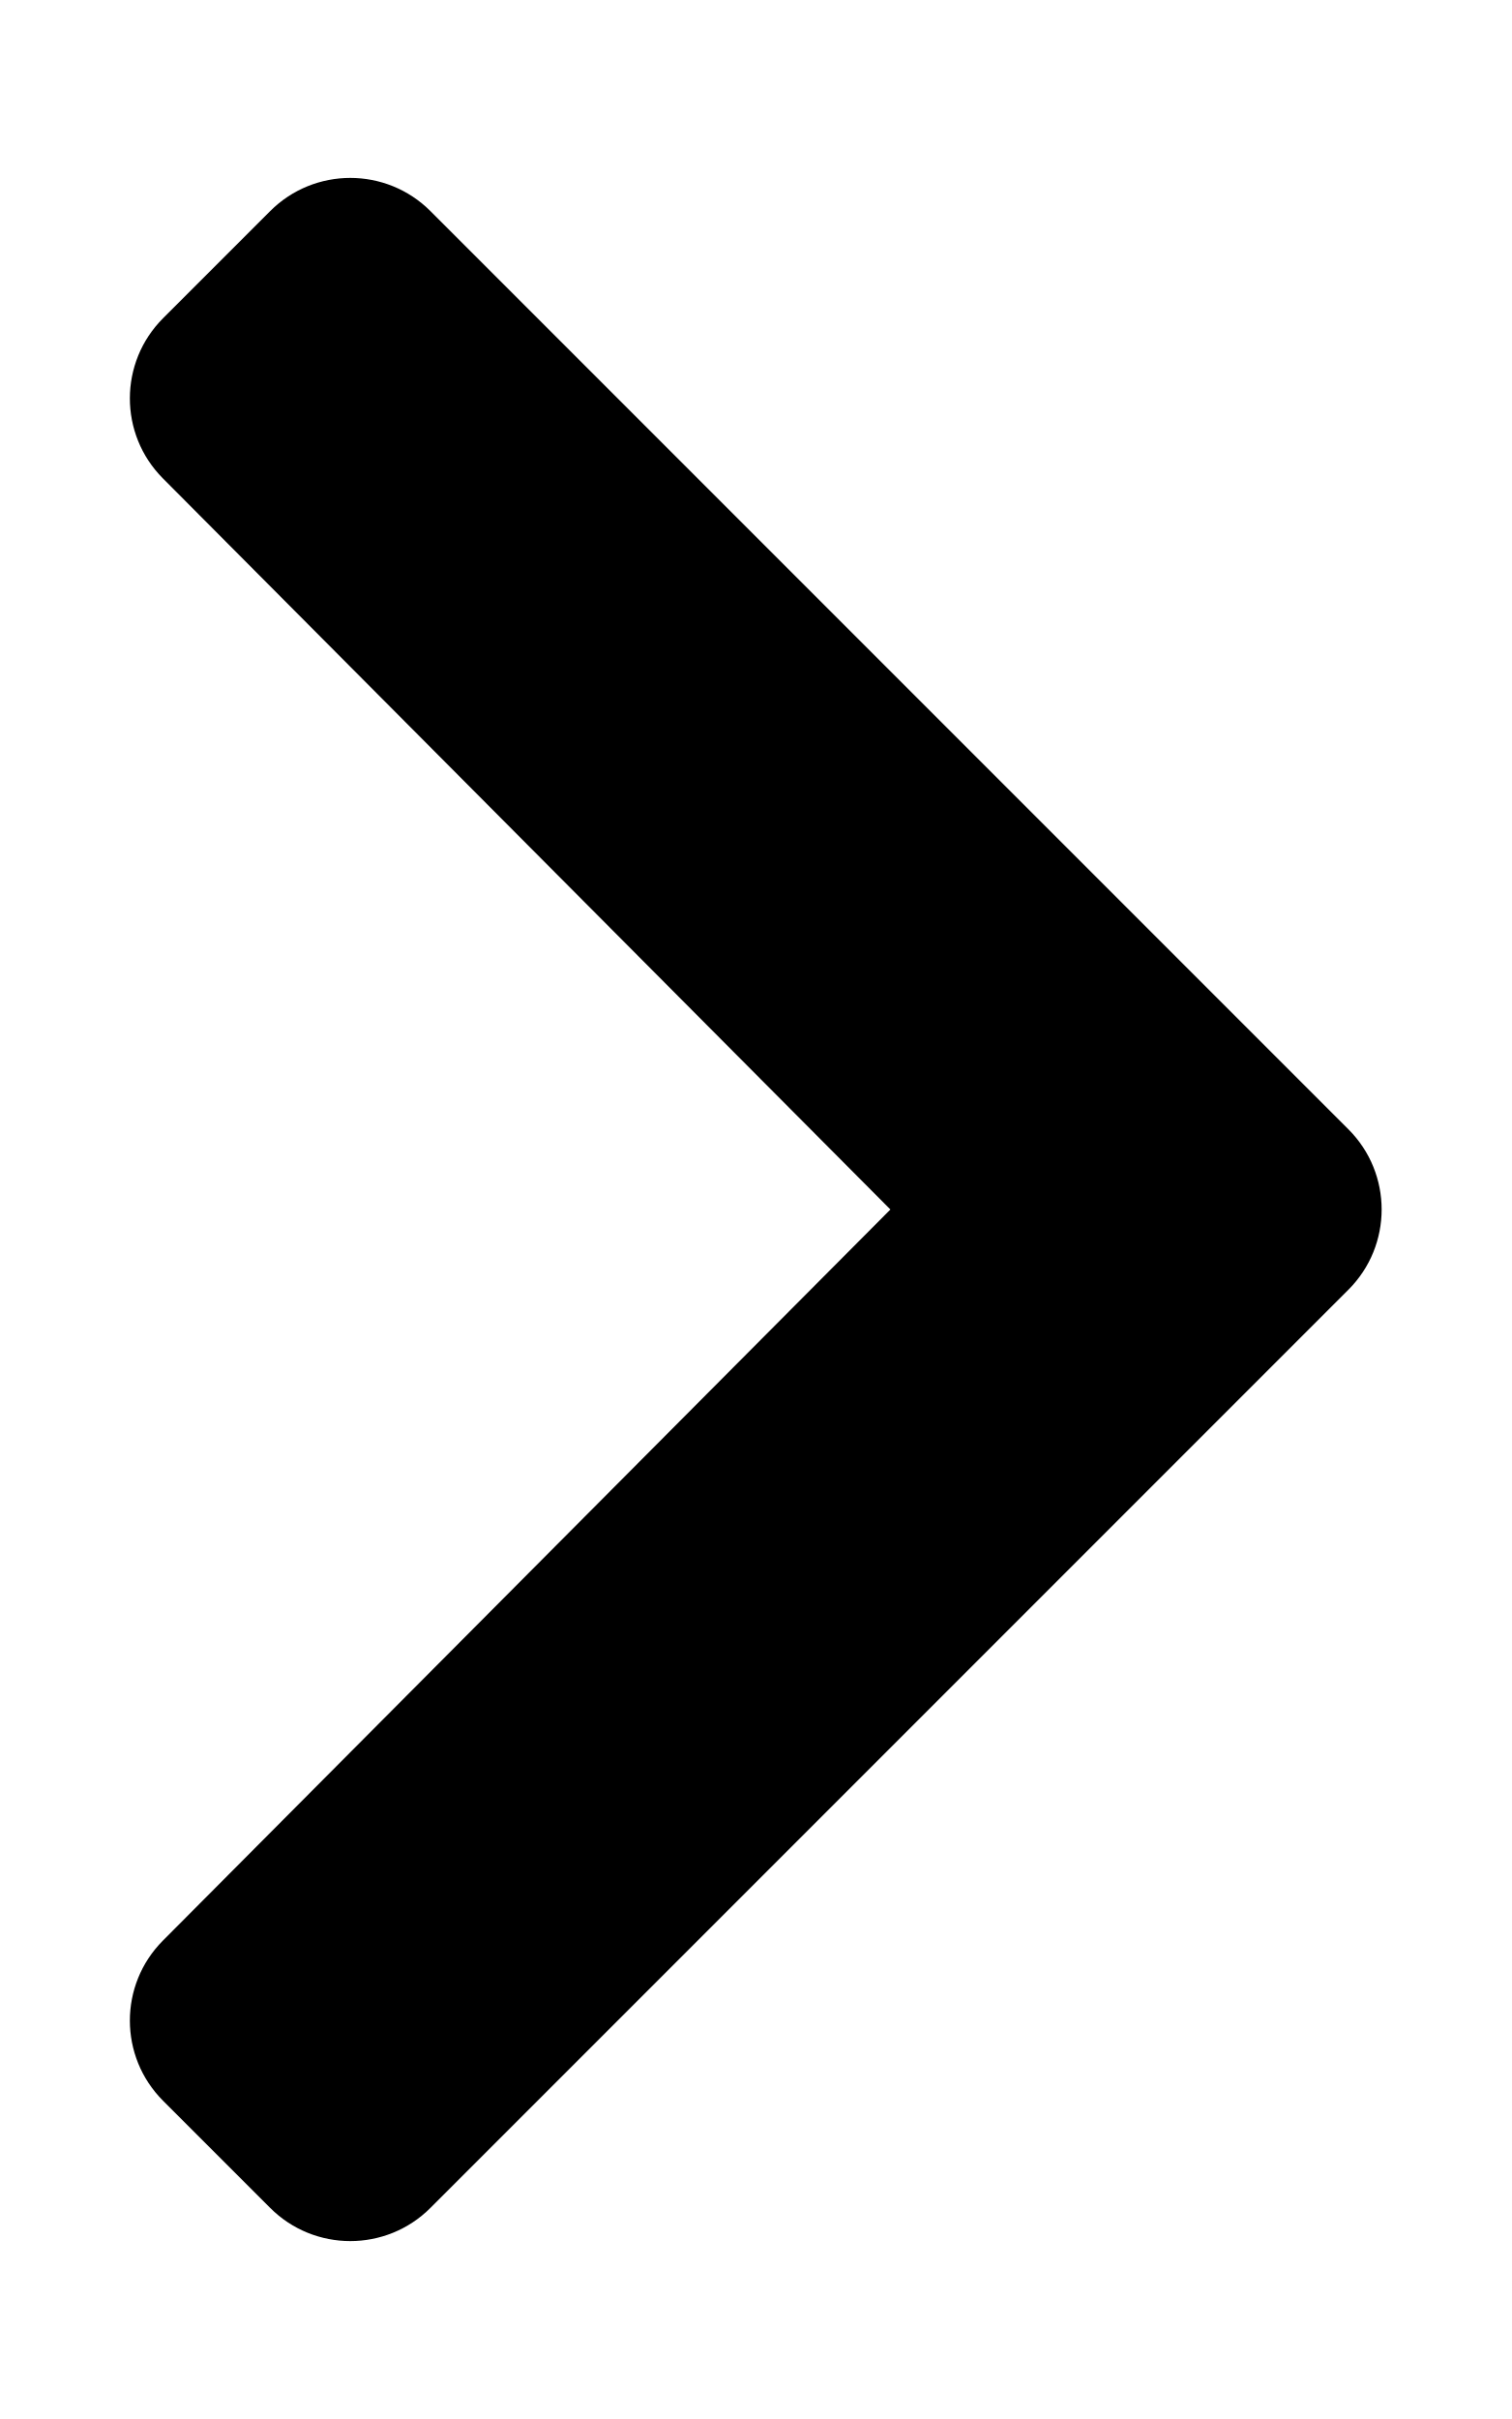
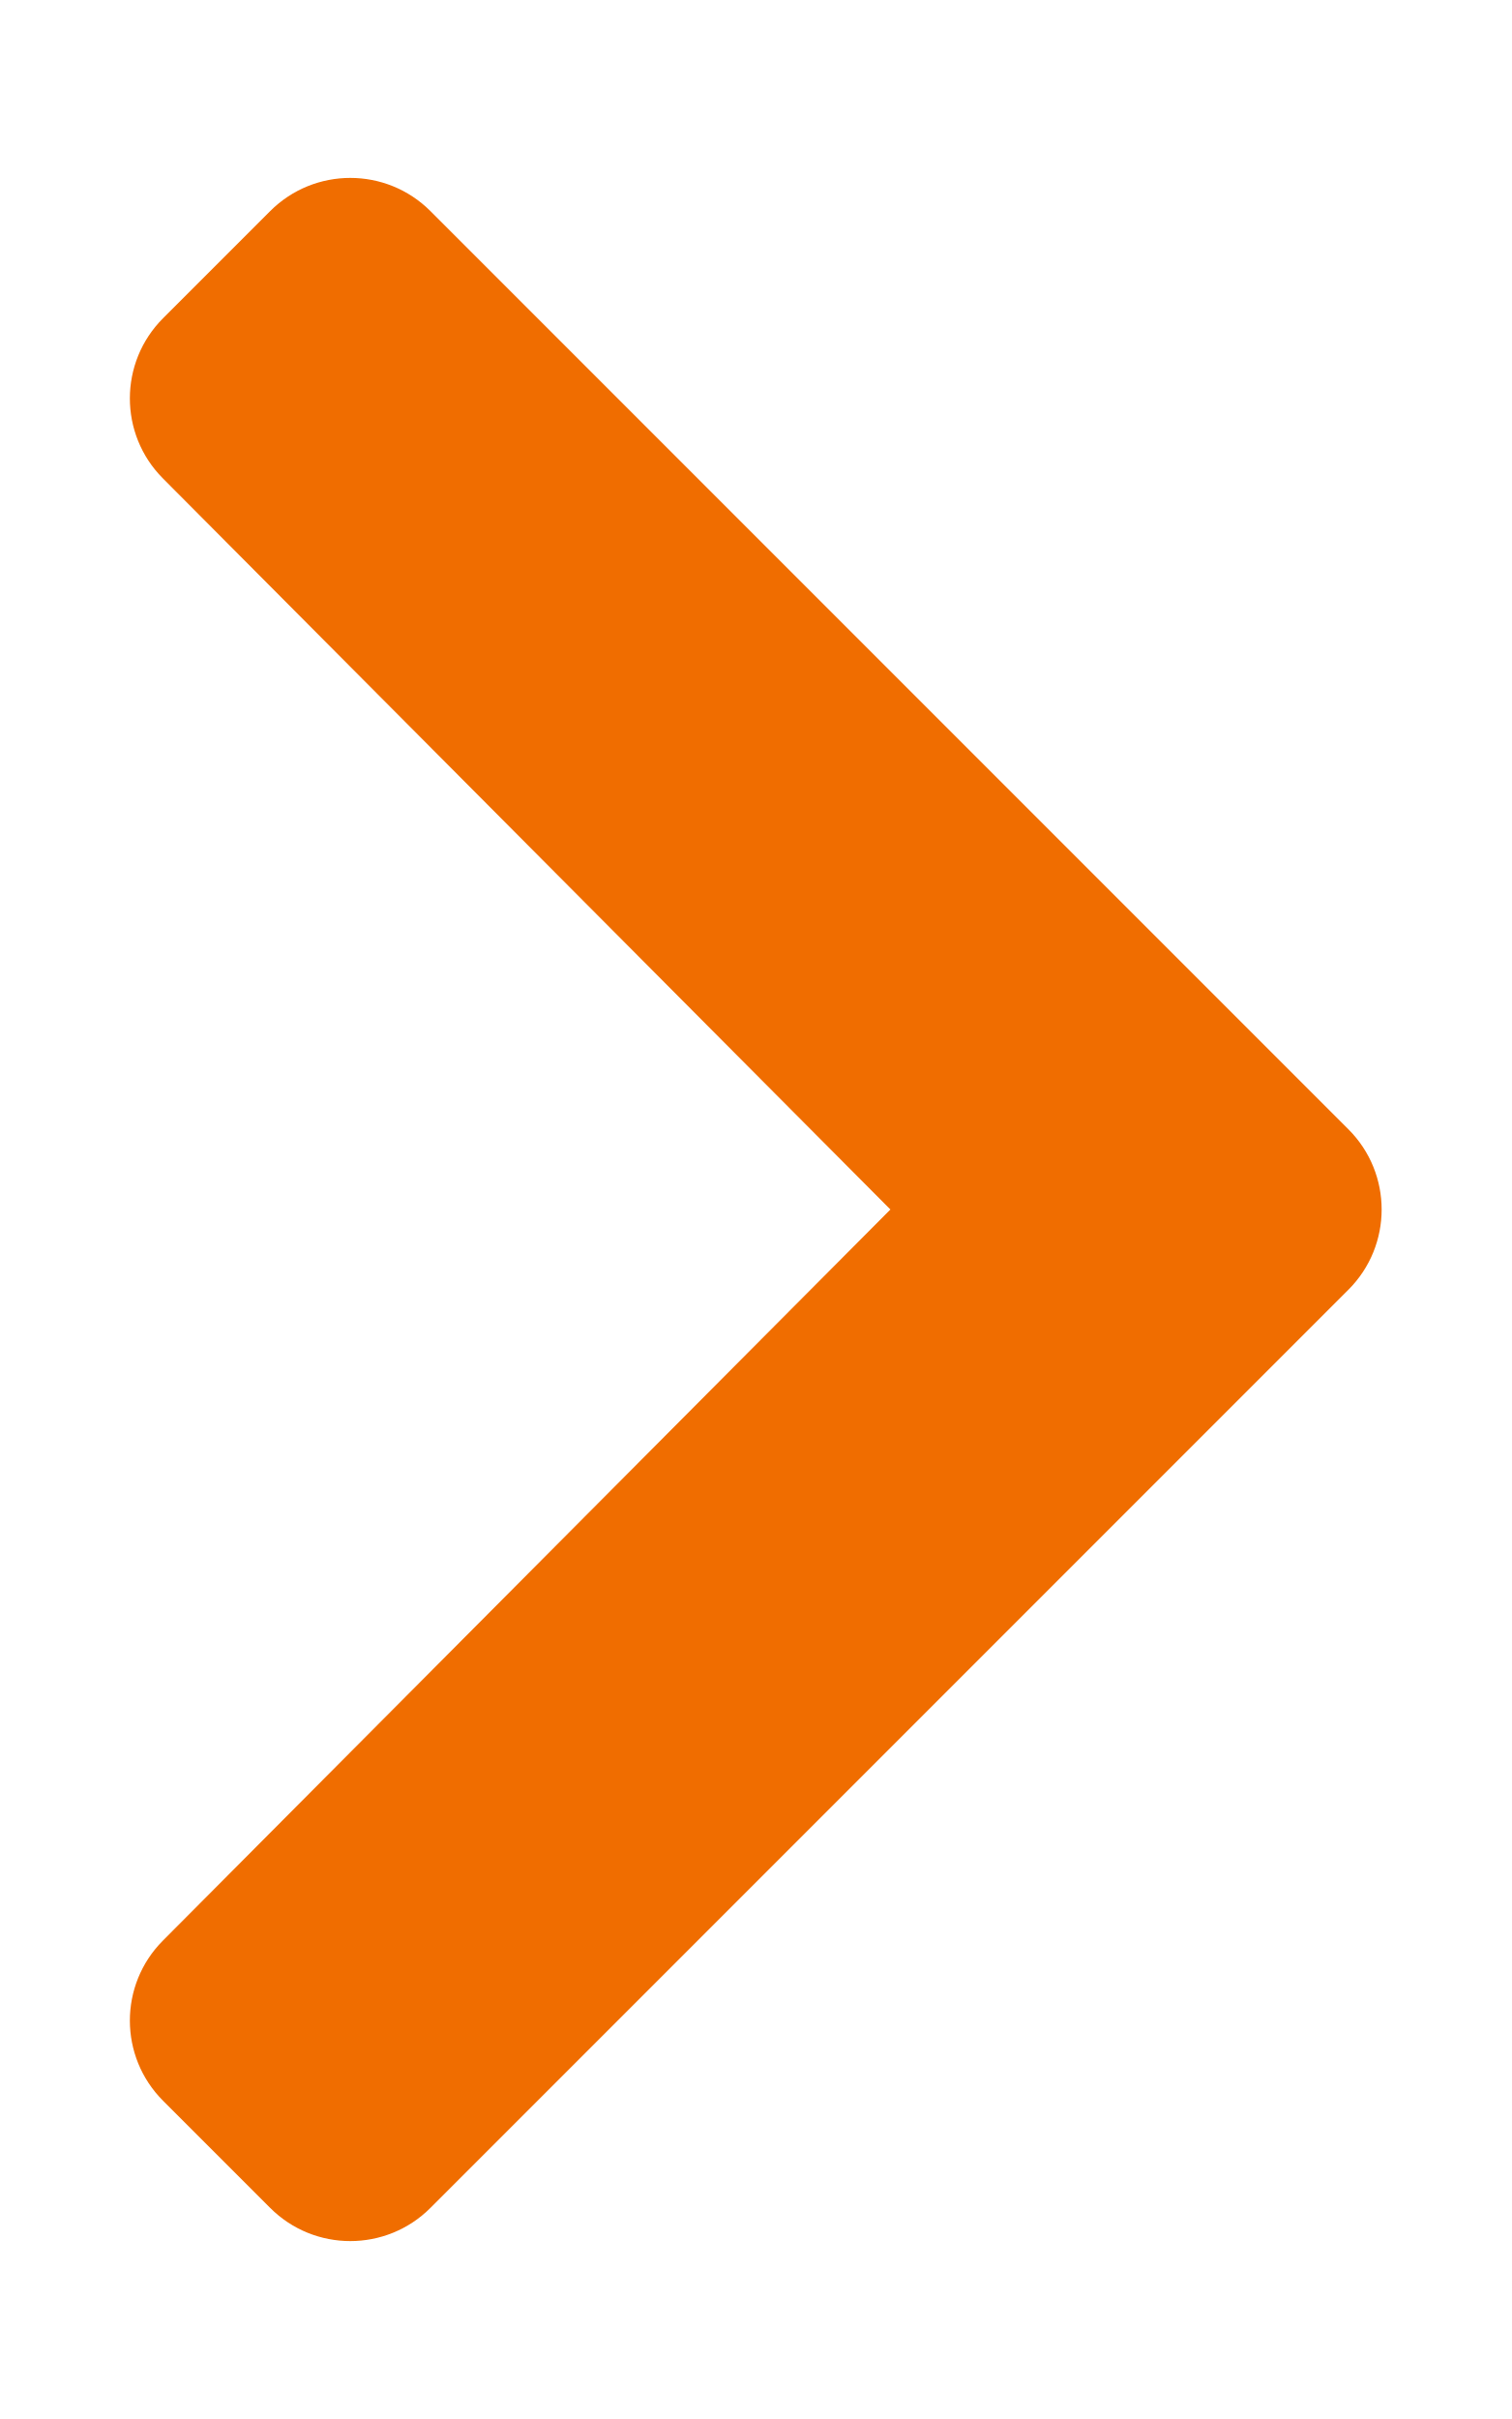
<svg xmlns="http://www.w3.org/2000/svg" aria-hidden="true" focusable="false" data-prefix="fas" data-icon="chevron-right" class="svg-inline--fa fa-chevron-right fa-w-10" role="img" viewBox="0 0 320 512">
-   <path fill="currentColor" d="M285.476 272.971L91.132 467.314c-9.373 9.373-24.569 9.373-33.941 0l-22.667-22.667c-9.357-9.357-9.375-24.522-.04-33.901L188.505 256 34.484 101.255c-9.335-9.379-9.317-24.544.04-33.901l22.667-22.667c9.373-9.373 24.569-9.373 33.941 0L285.475 239.03c9.373 9.372 9.373 24.568.001 33.941z" />
+   <path fill="#f06d00" d="M285.476 272.971L91.132 467.314c-9.373 9.373-24.569 9.373-33.941 0l-22.667-22.667c-9.357-9.357-9.375-24.522-.04-33.901L188.505 256 34.484 101.255c-9.335-9.379-9.317-24.544.04-33.901l22.667-22.667c9.373-9.373 24.569-9.373 33.941 0L285.475 239.03c9.373 9.372 9.373 24.568.001 33.941z" />
</svg>
